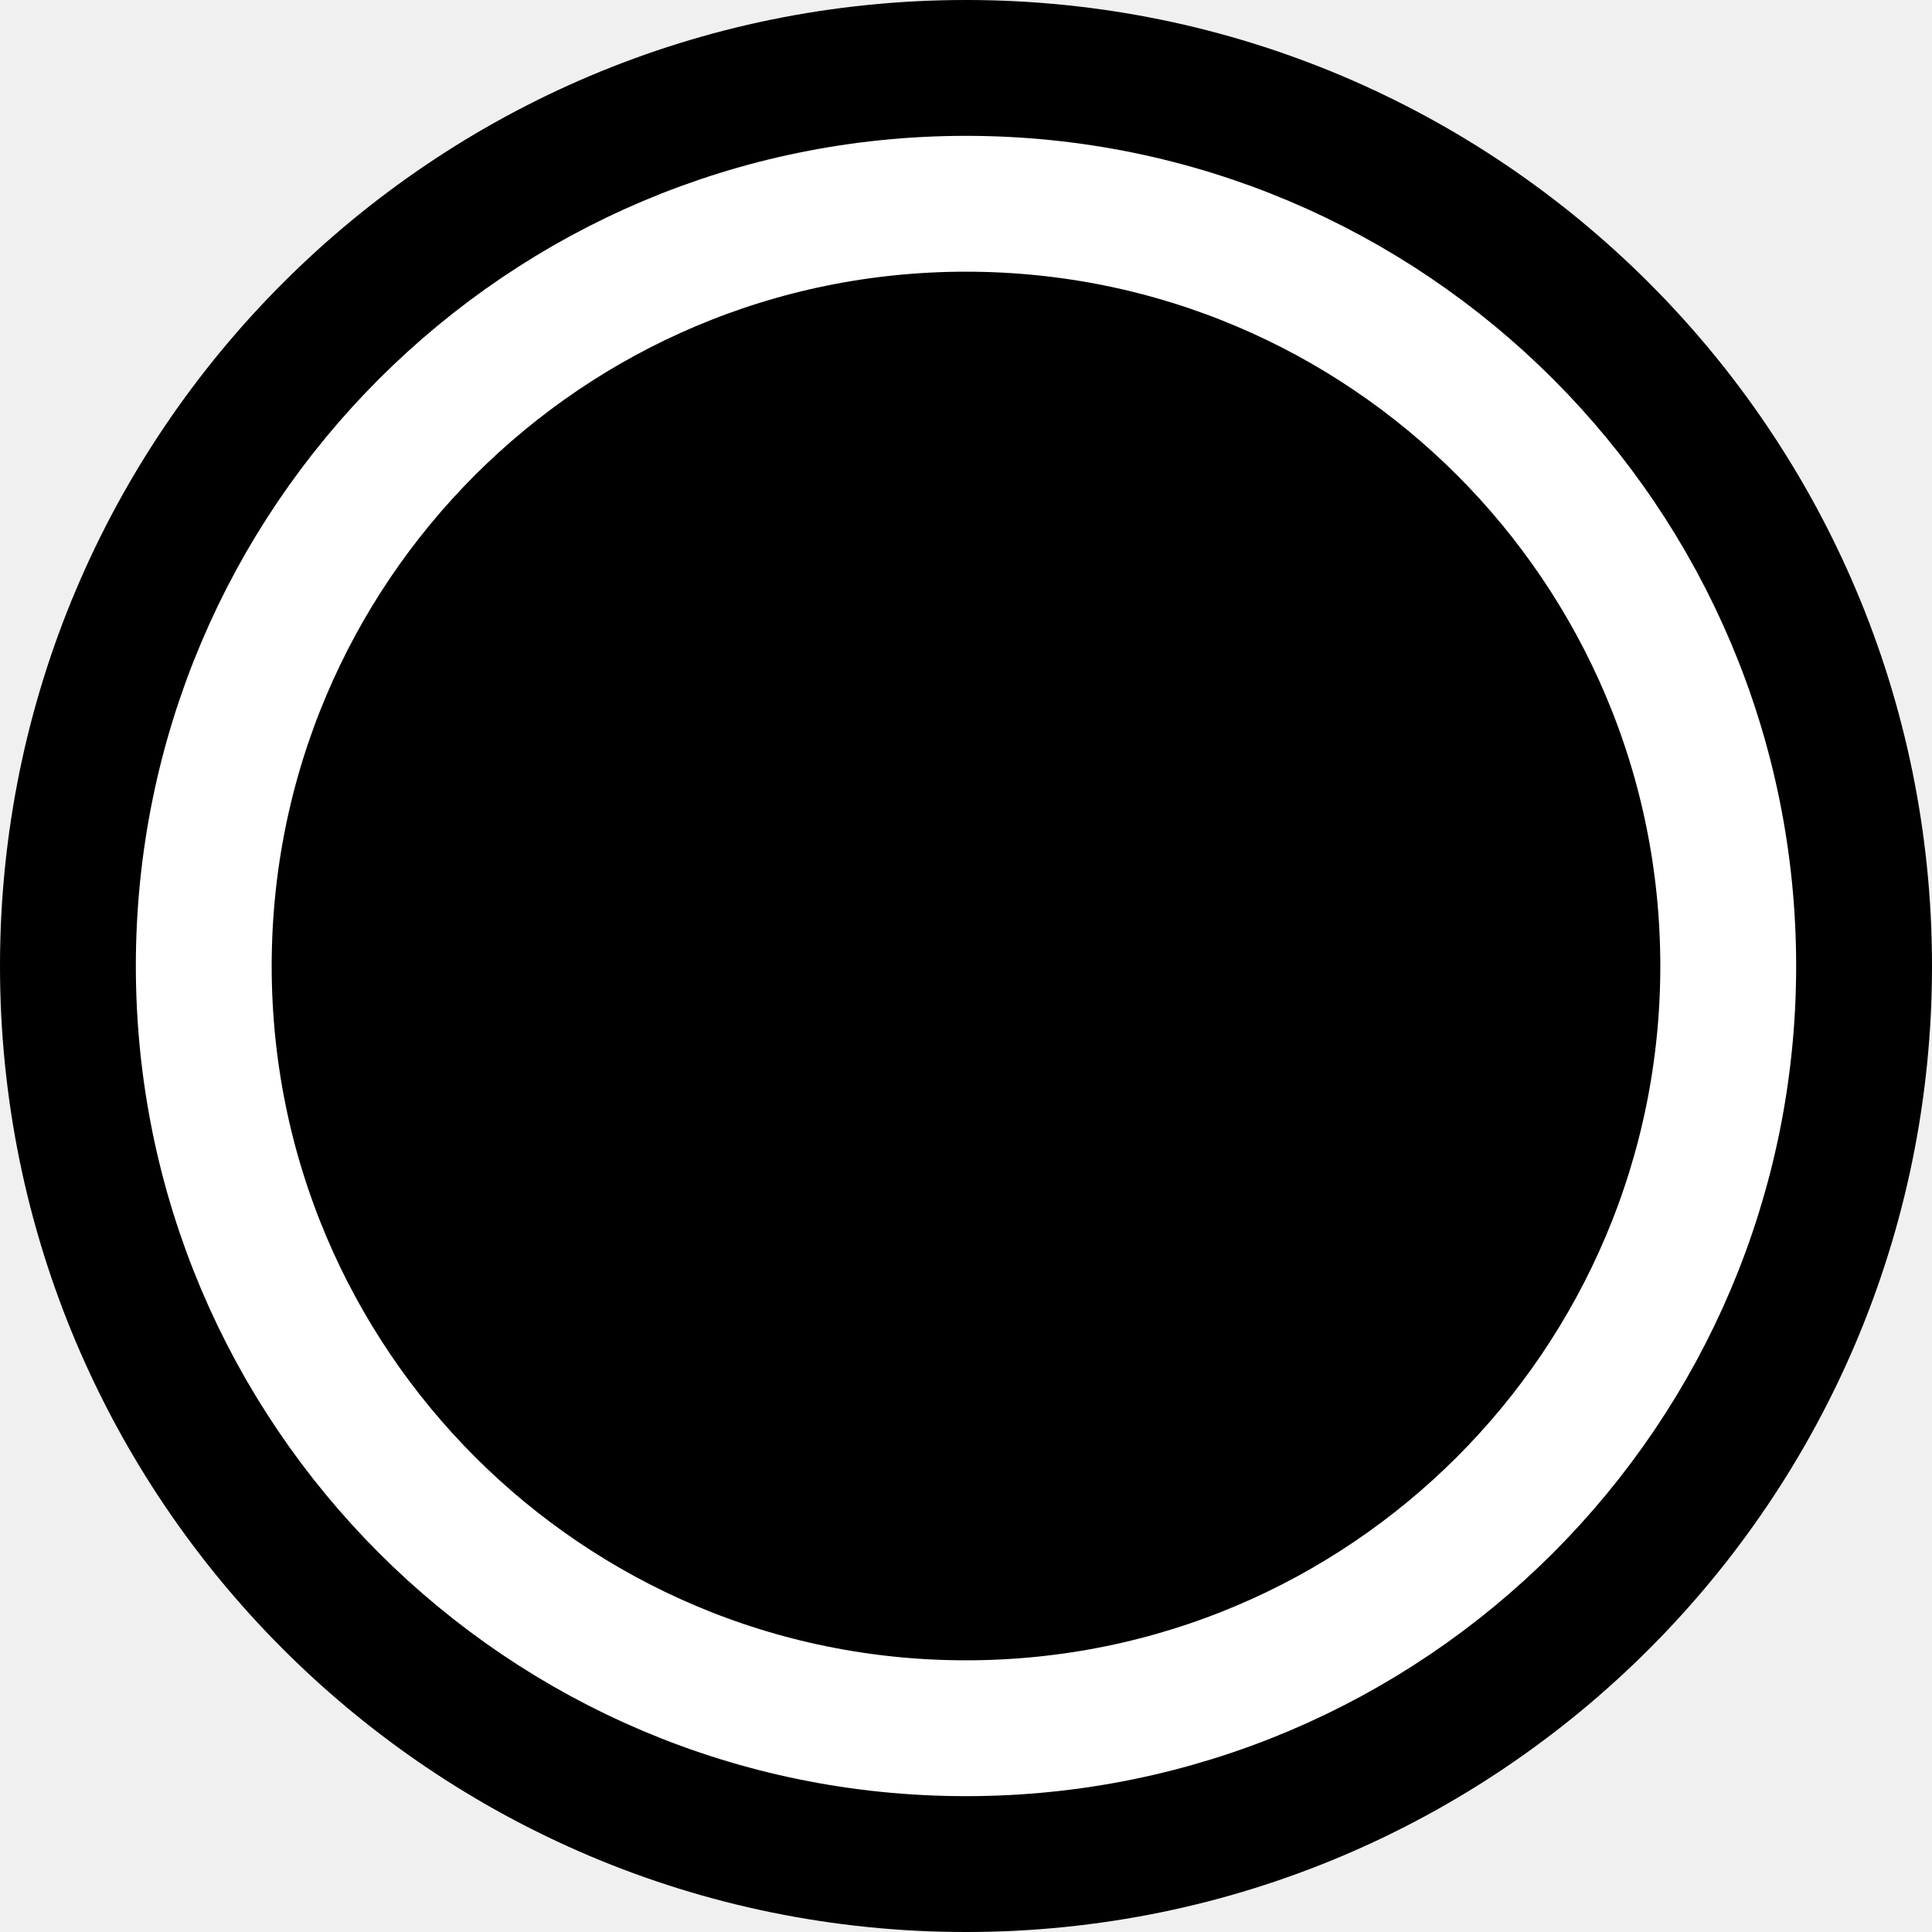
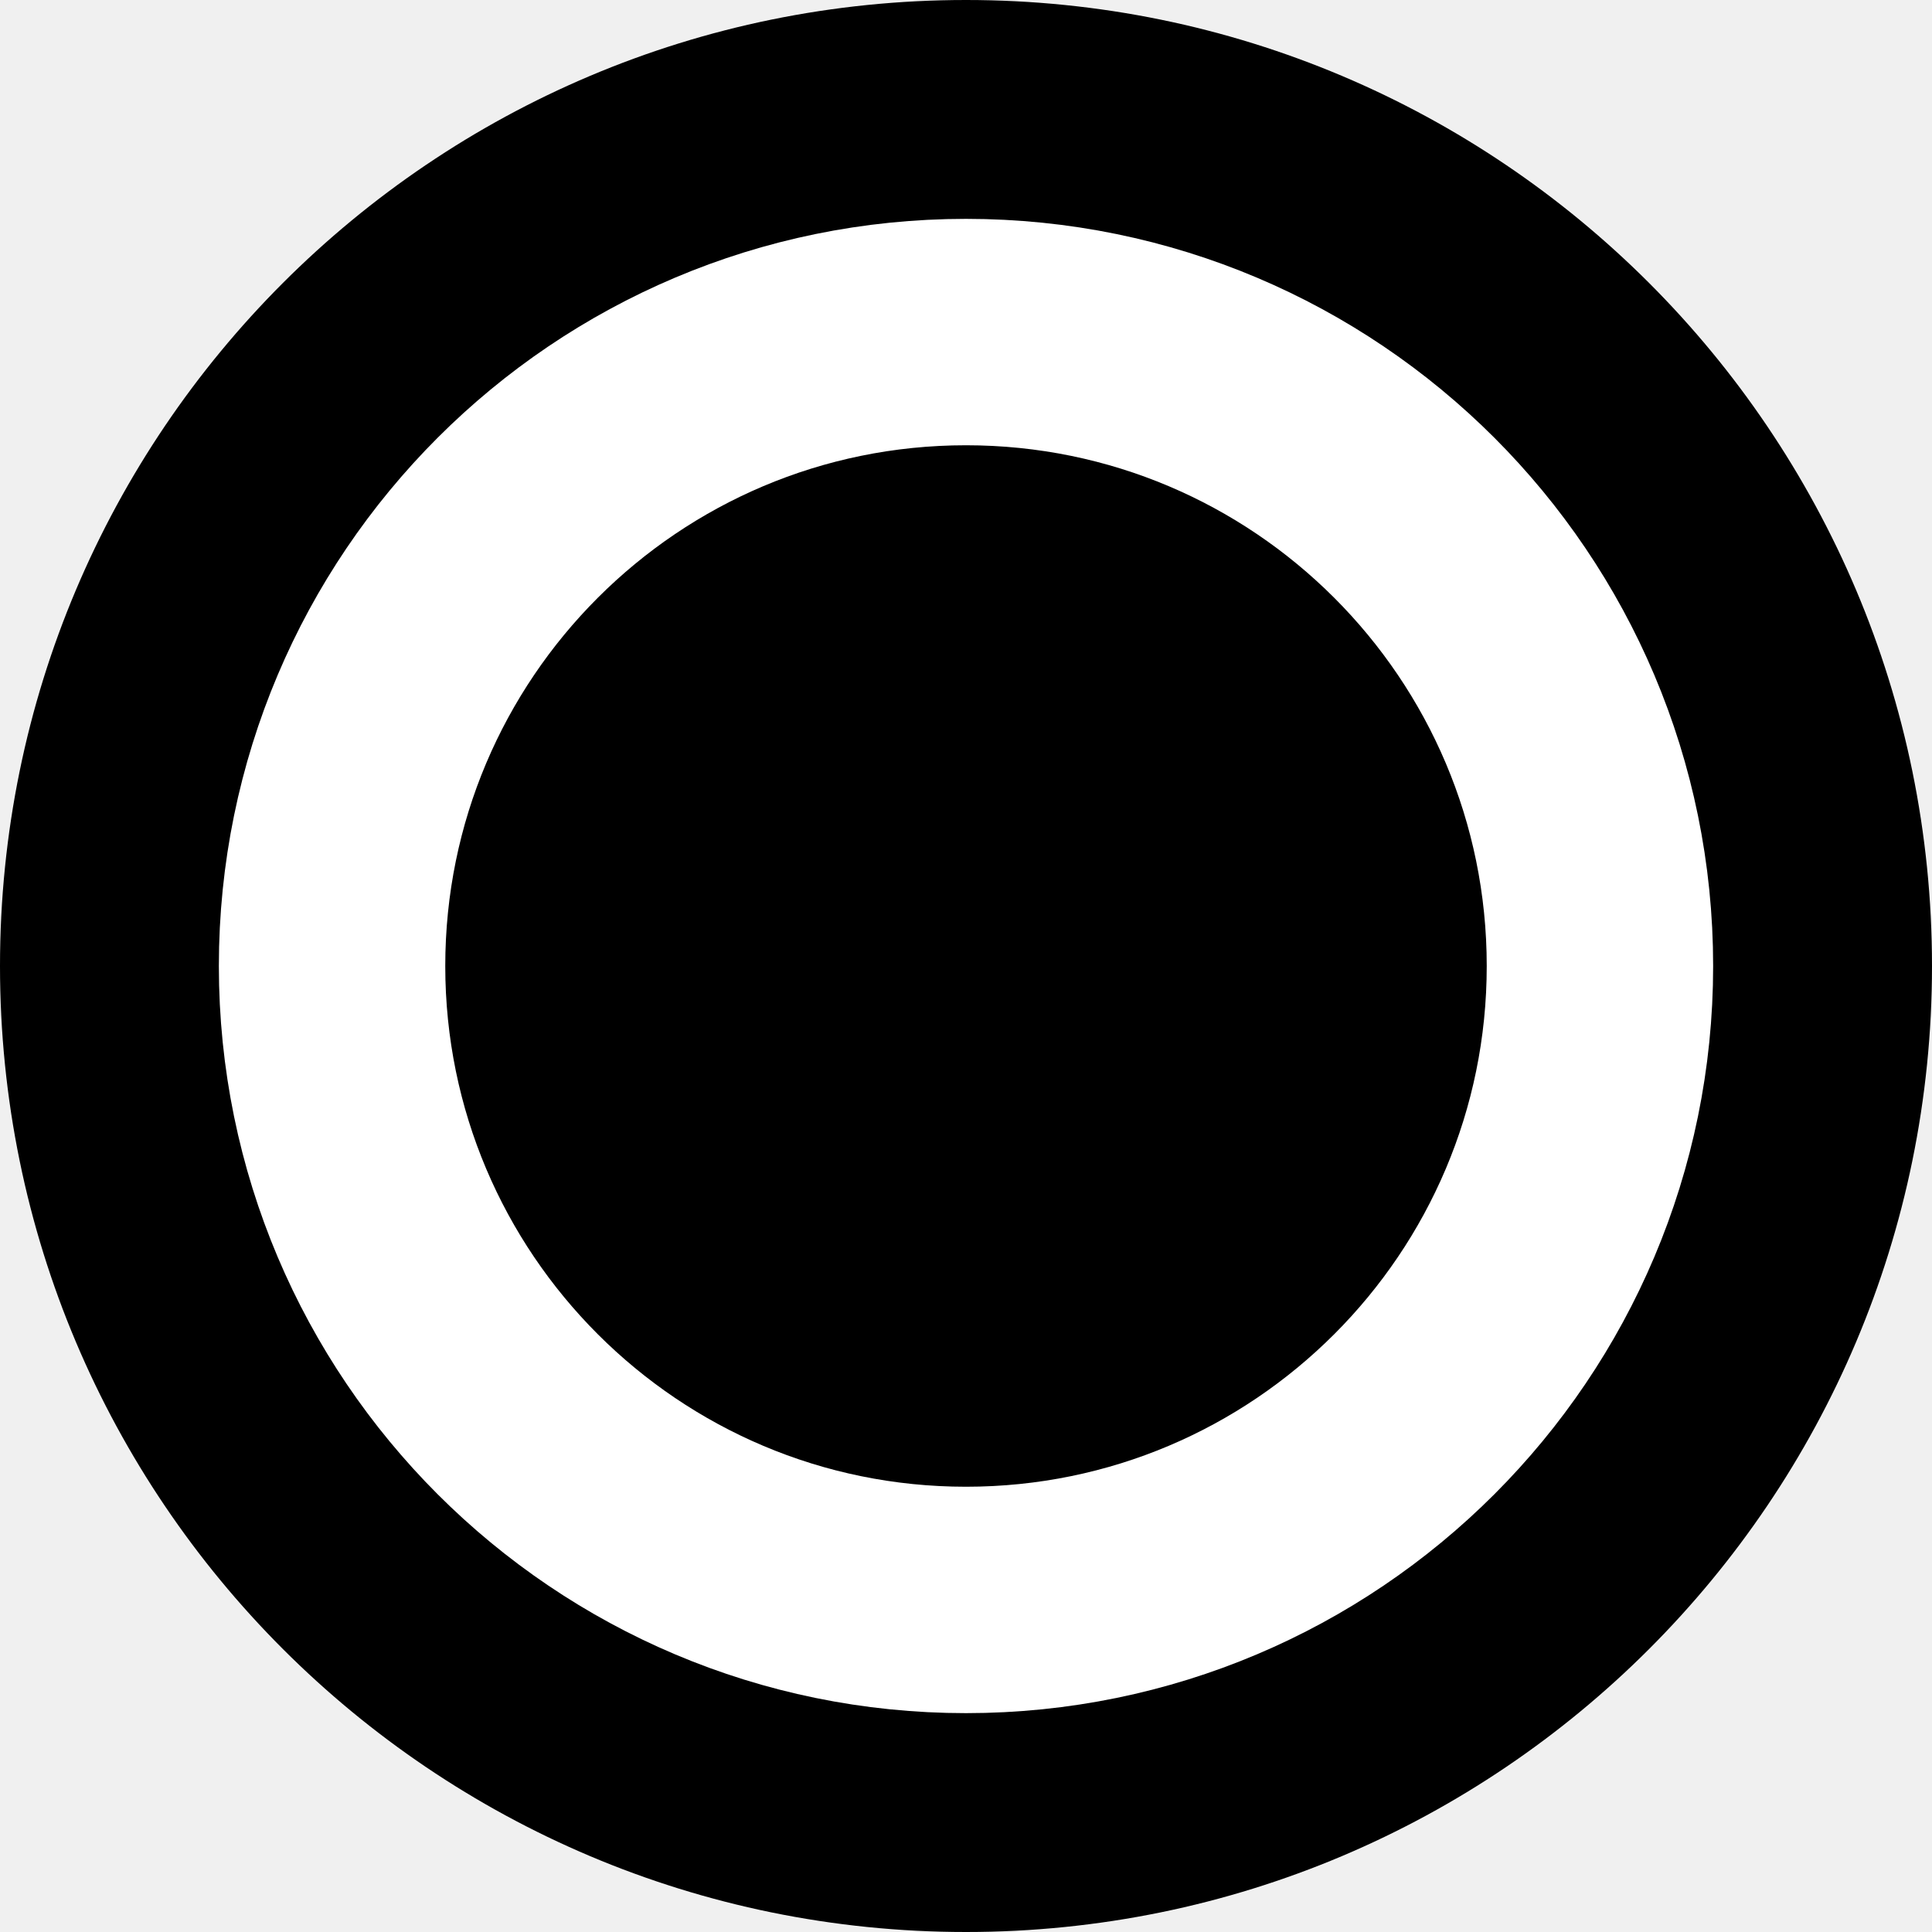
<svg xmlns="http://www.w3.org/2000/svg" viewBox="0 0 256 256" style="height: 256px; width: 256px;">
  <g class="" style="touch-action: none;">
    <circle cx="128" cy="128" r="128" fill="#000" fill-opacity="1" />
-     <circle stroke="#fff" stroke-opacity="1" fill="addColor" fill-opacity="1" stroke-width="18" cx="128" cy="128" r="101" />
+     <circle stroke="#fff" stroke-opacity="1" fill="addColor" fill-opacity="1" stroke-width="30" cx="128" cy="128" r="84" />
    <path fill="#fff" fill-opacity="1" d="MZ" />
  </g>
</svg>
